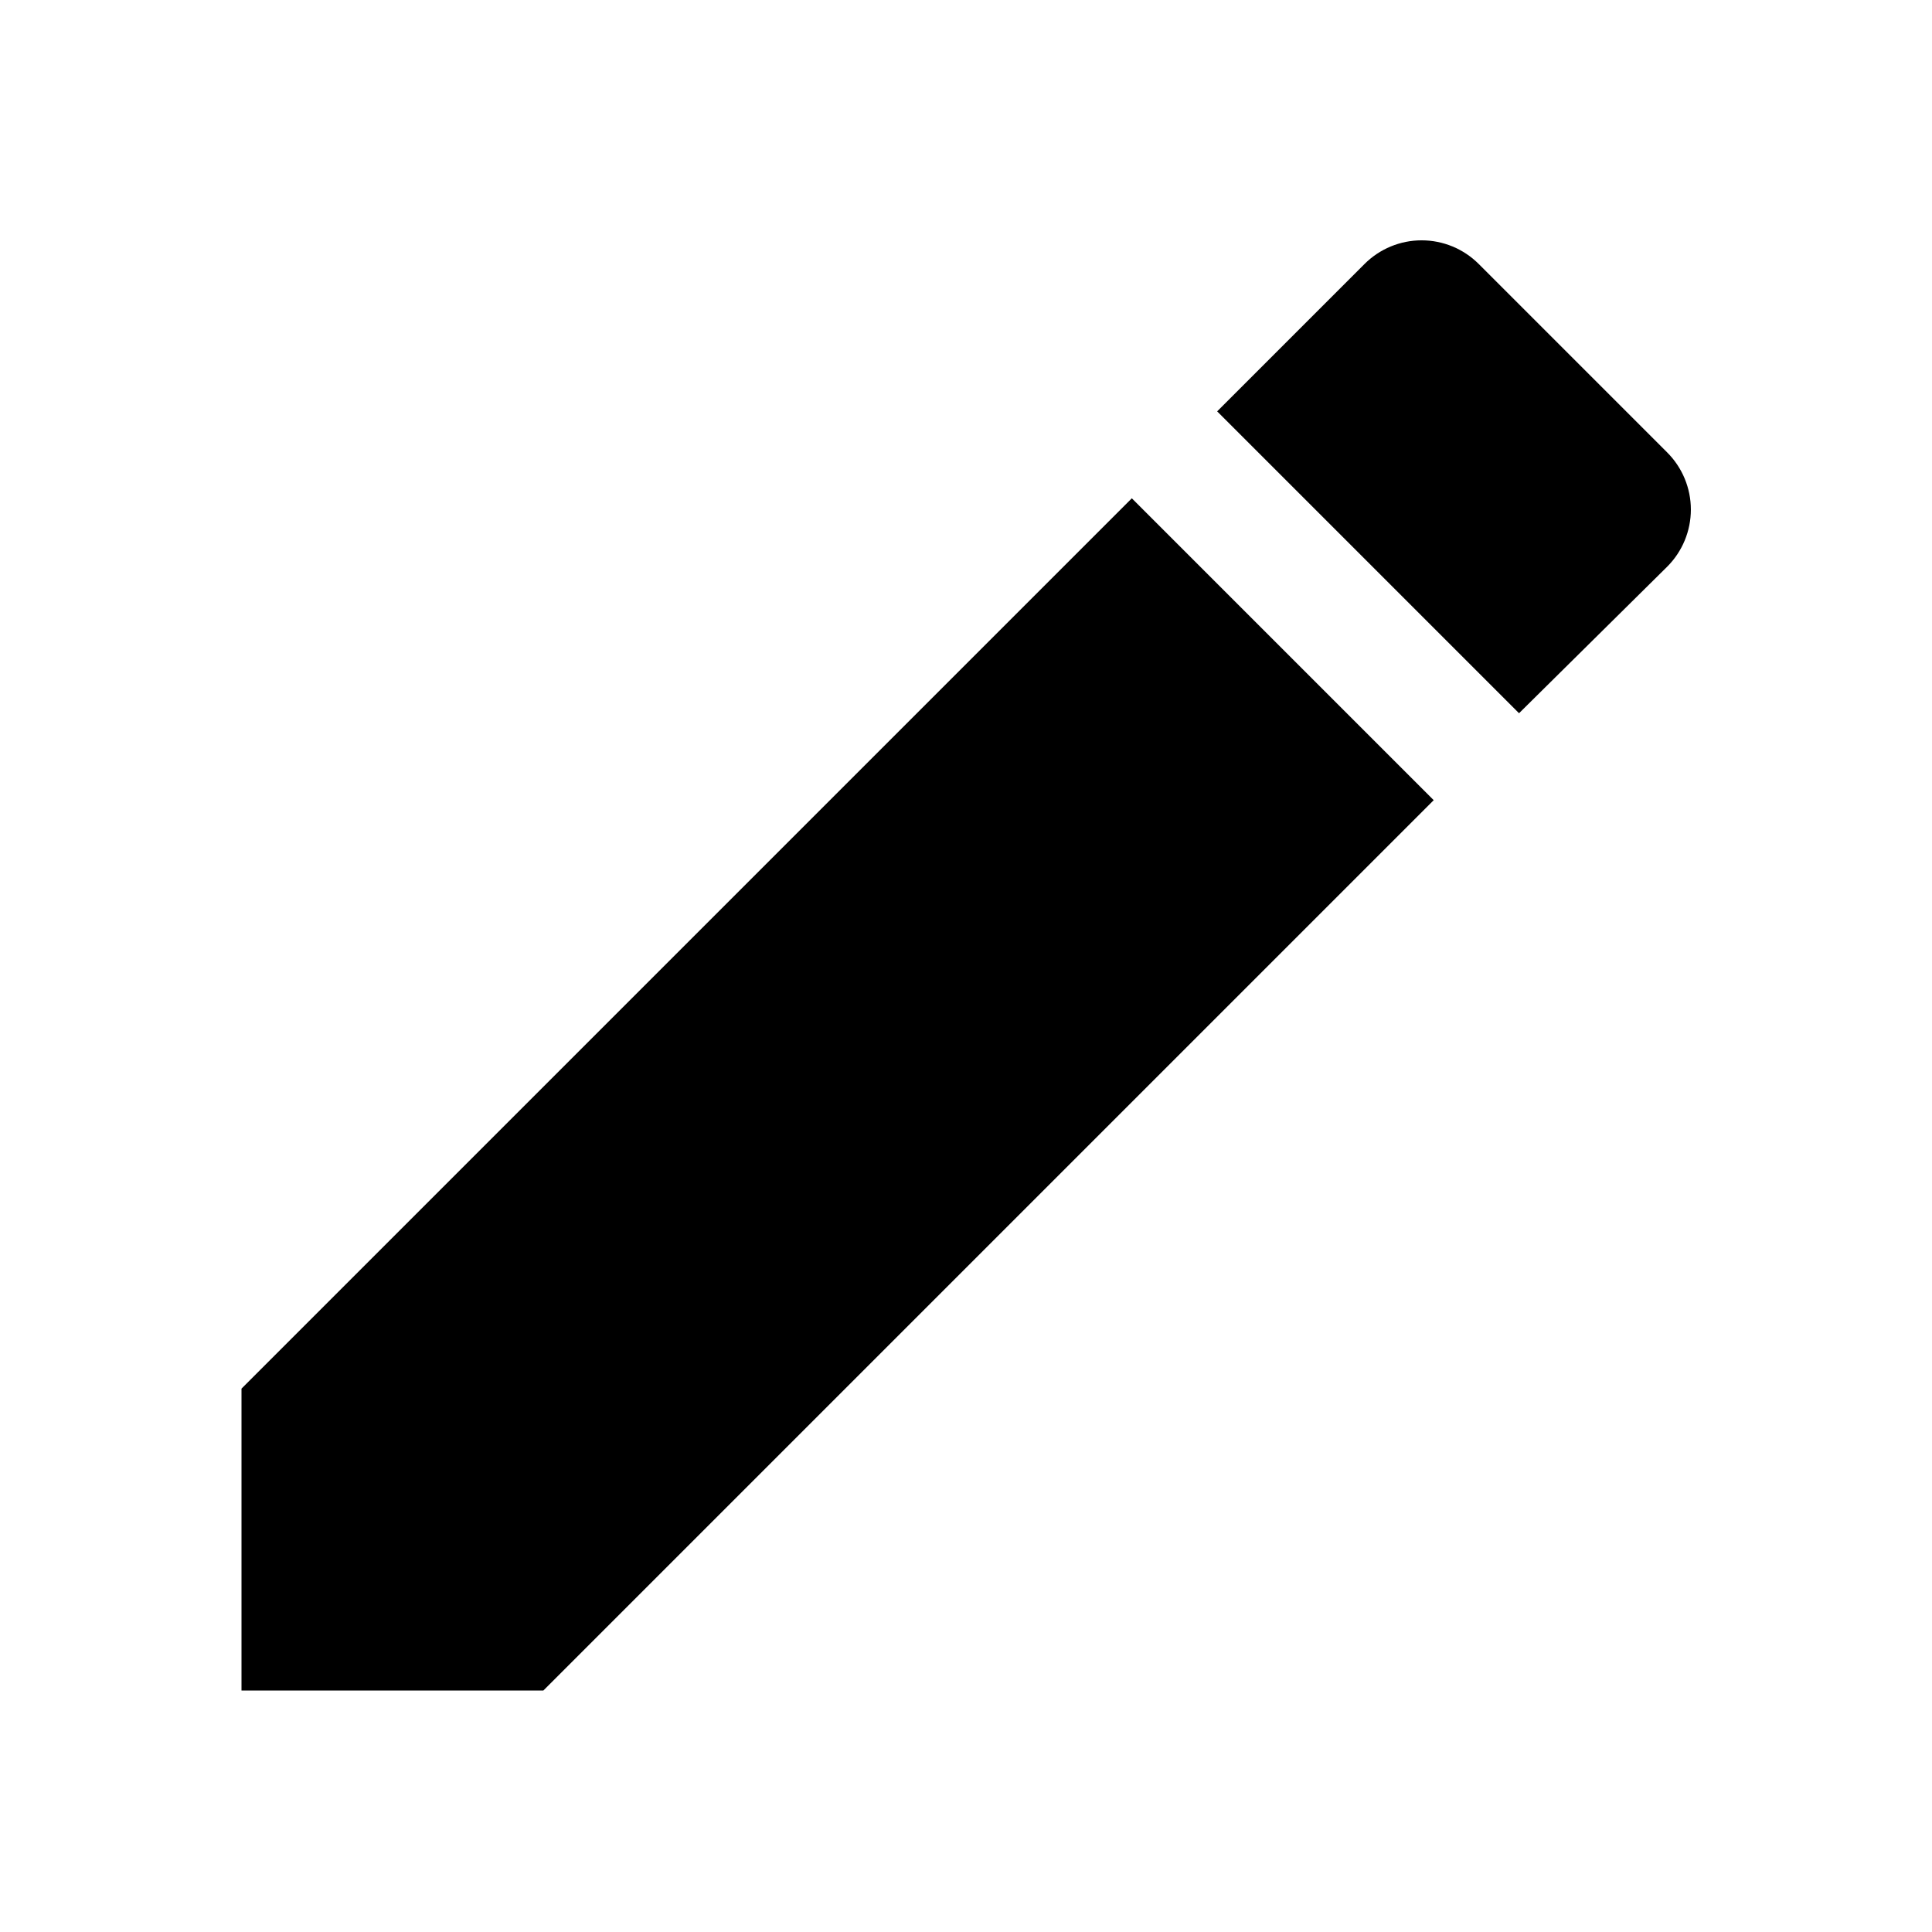
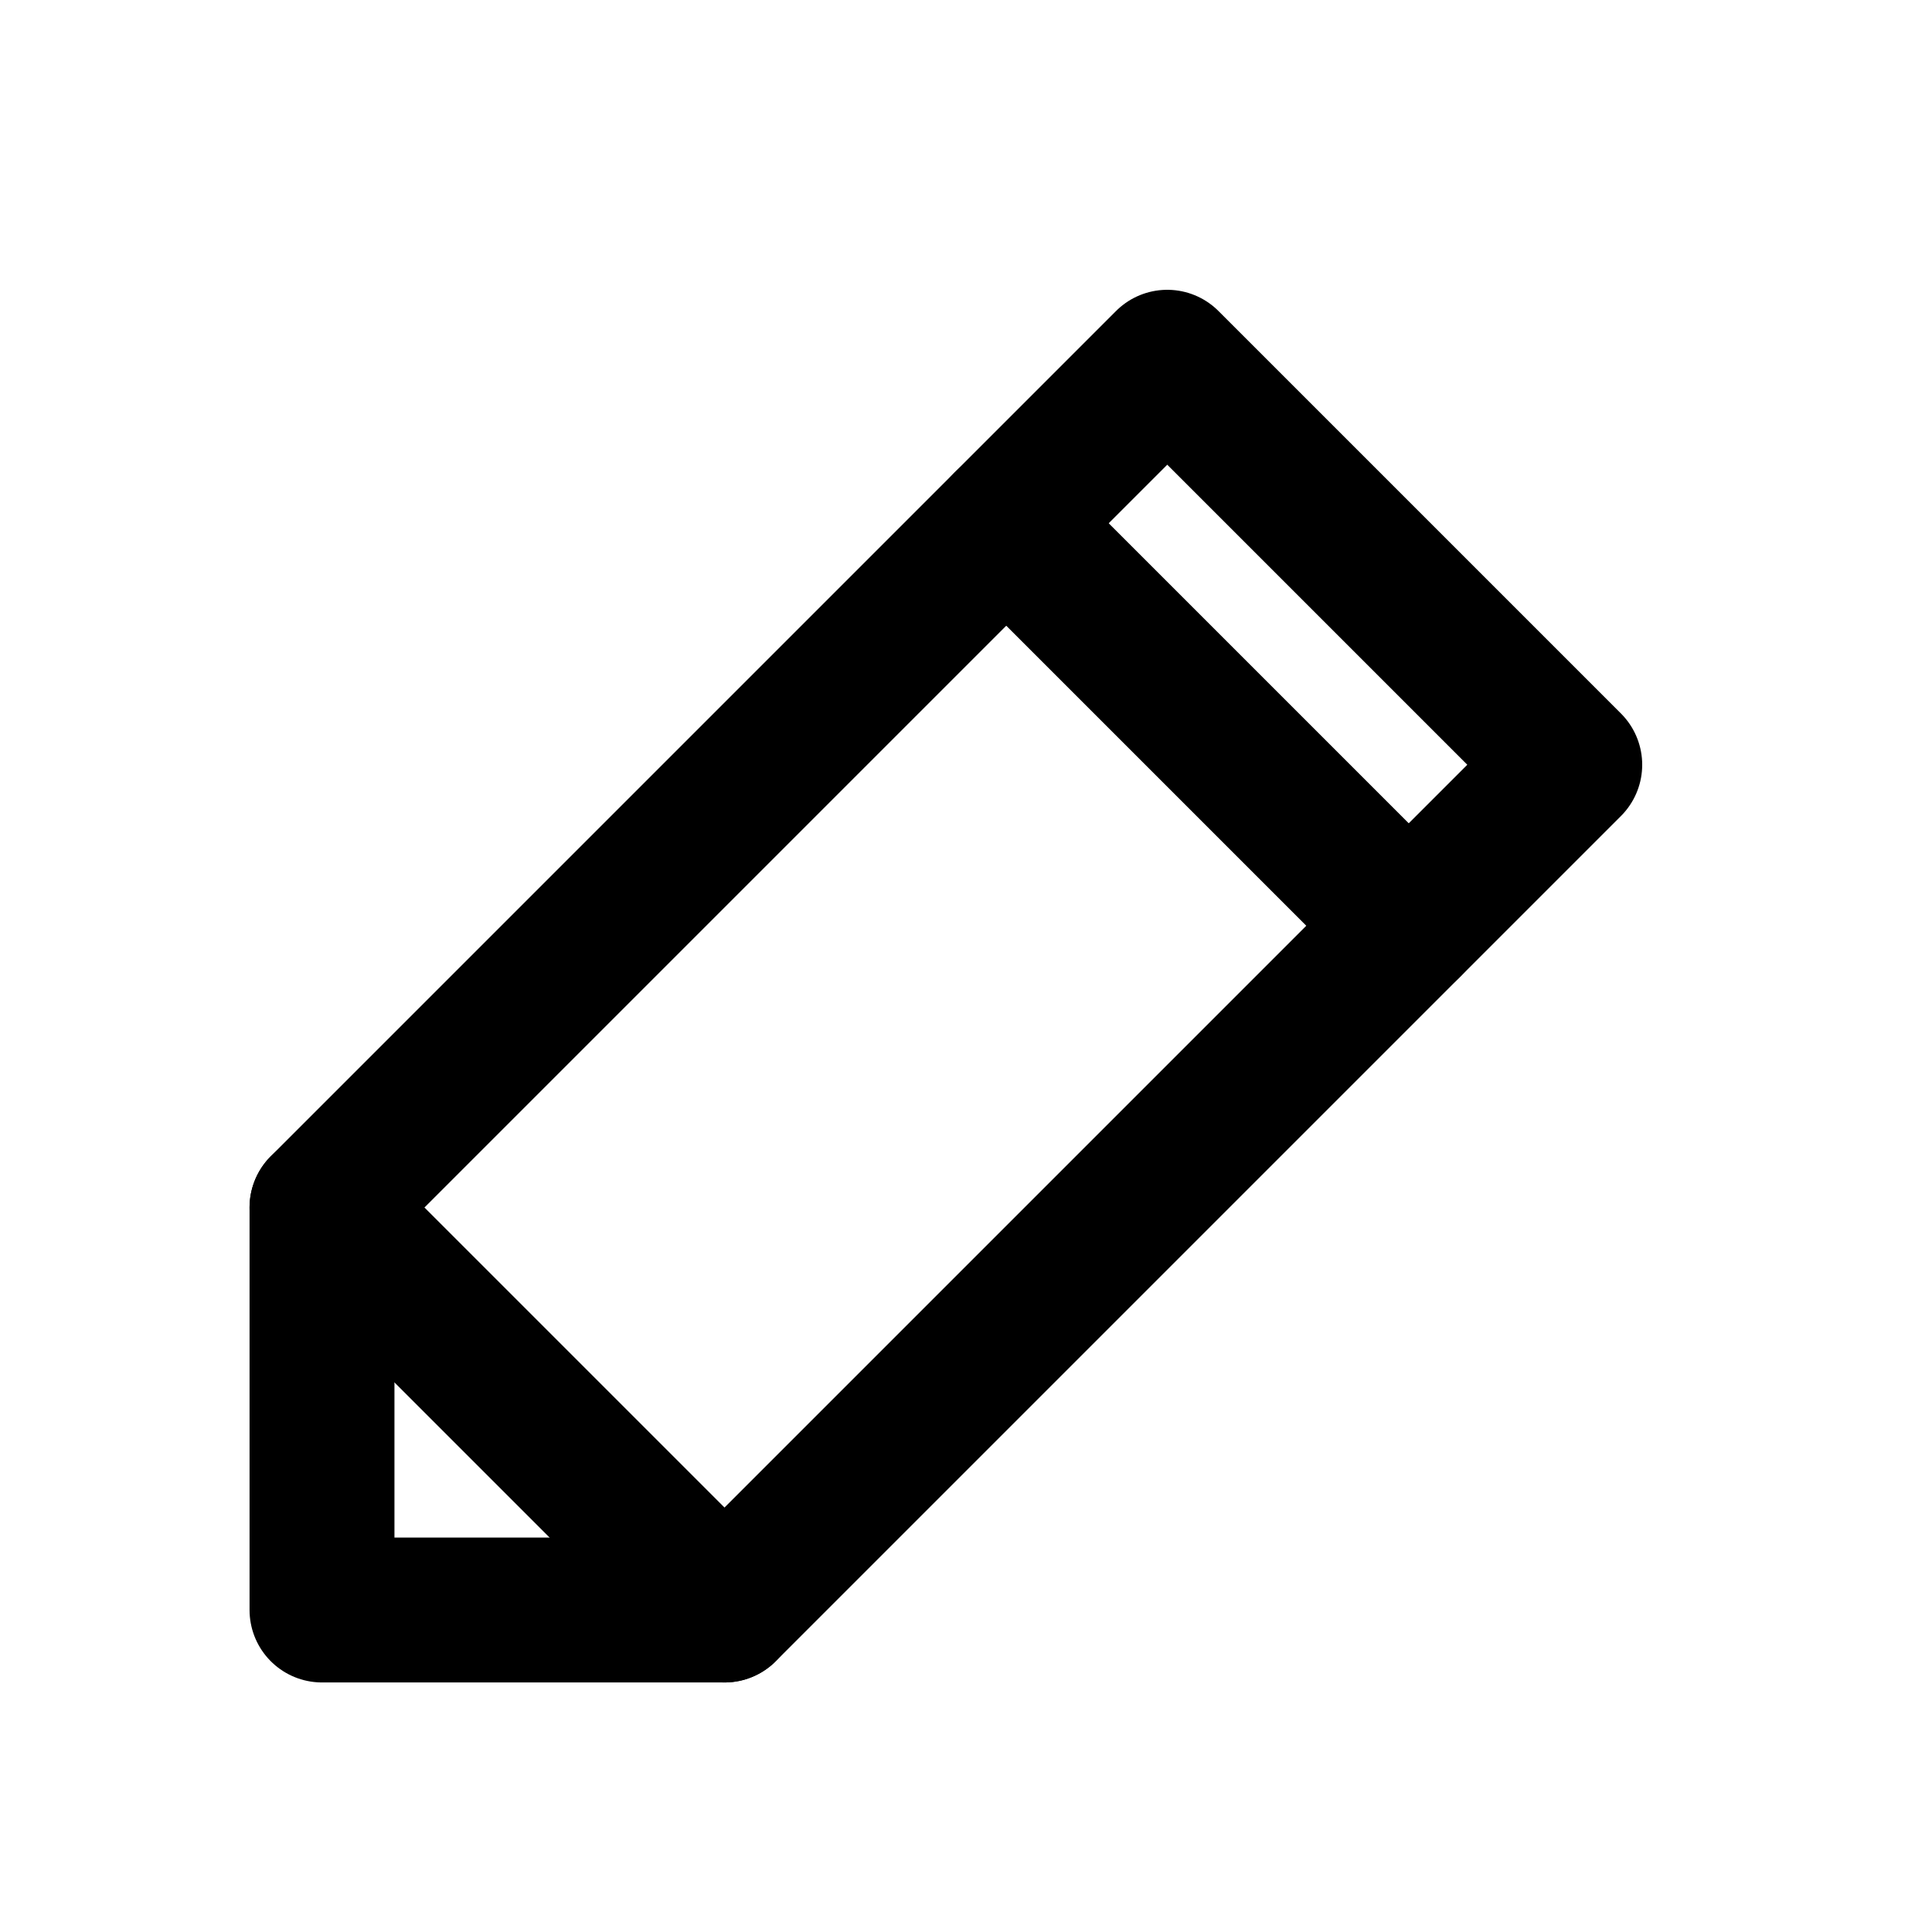
- <svg xmlns="http://www.w3.org/2000/svg" viewBox="0 0 24 24" fill="currentColor">
-   <path d="M3 17.25V21h3.75L17.81 9.94l-3.75-3.75L3 17.25zM20.71 7.04a1.003 1.003 0 0 0 0-1.42l-2.34-2.34a1.003 1.003 0 0 0-1.42 0l-1.83 1.83 3.75 3.75 1.84-1.82z" />
+ <svg xmlns="http://www.w3.org/2000/svg" viewBox="0 0 24 24" fill="none" stroke="currentColor" stroke-width="1.8" stroke-linecap="round" stroke-linejoin="round">
+   <path d="M4 20h5l10.5-10.5-5-5L4 15v5Z" />
+   <path d="m12.5 6.5 5 5M4 15l5 5" />
</svg>
